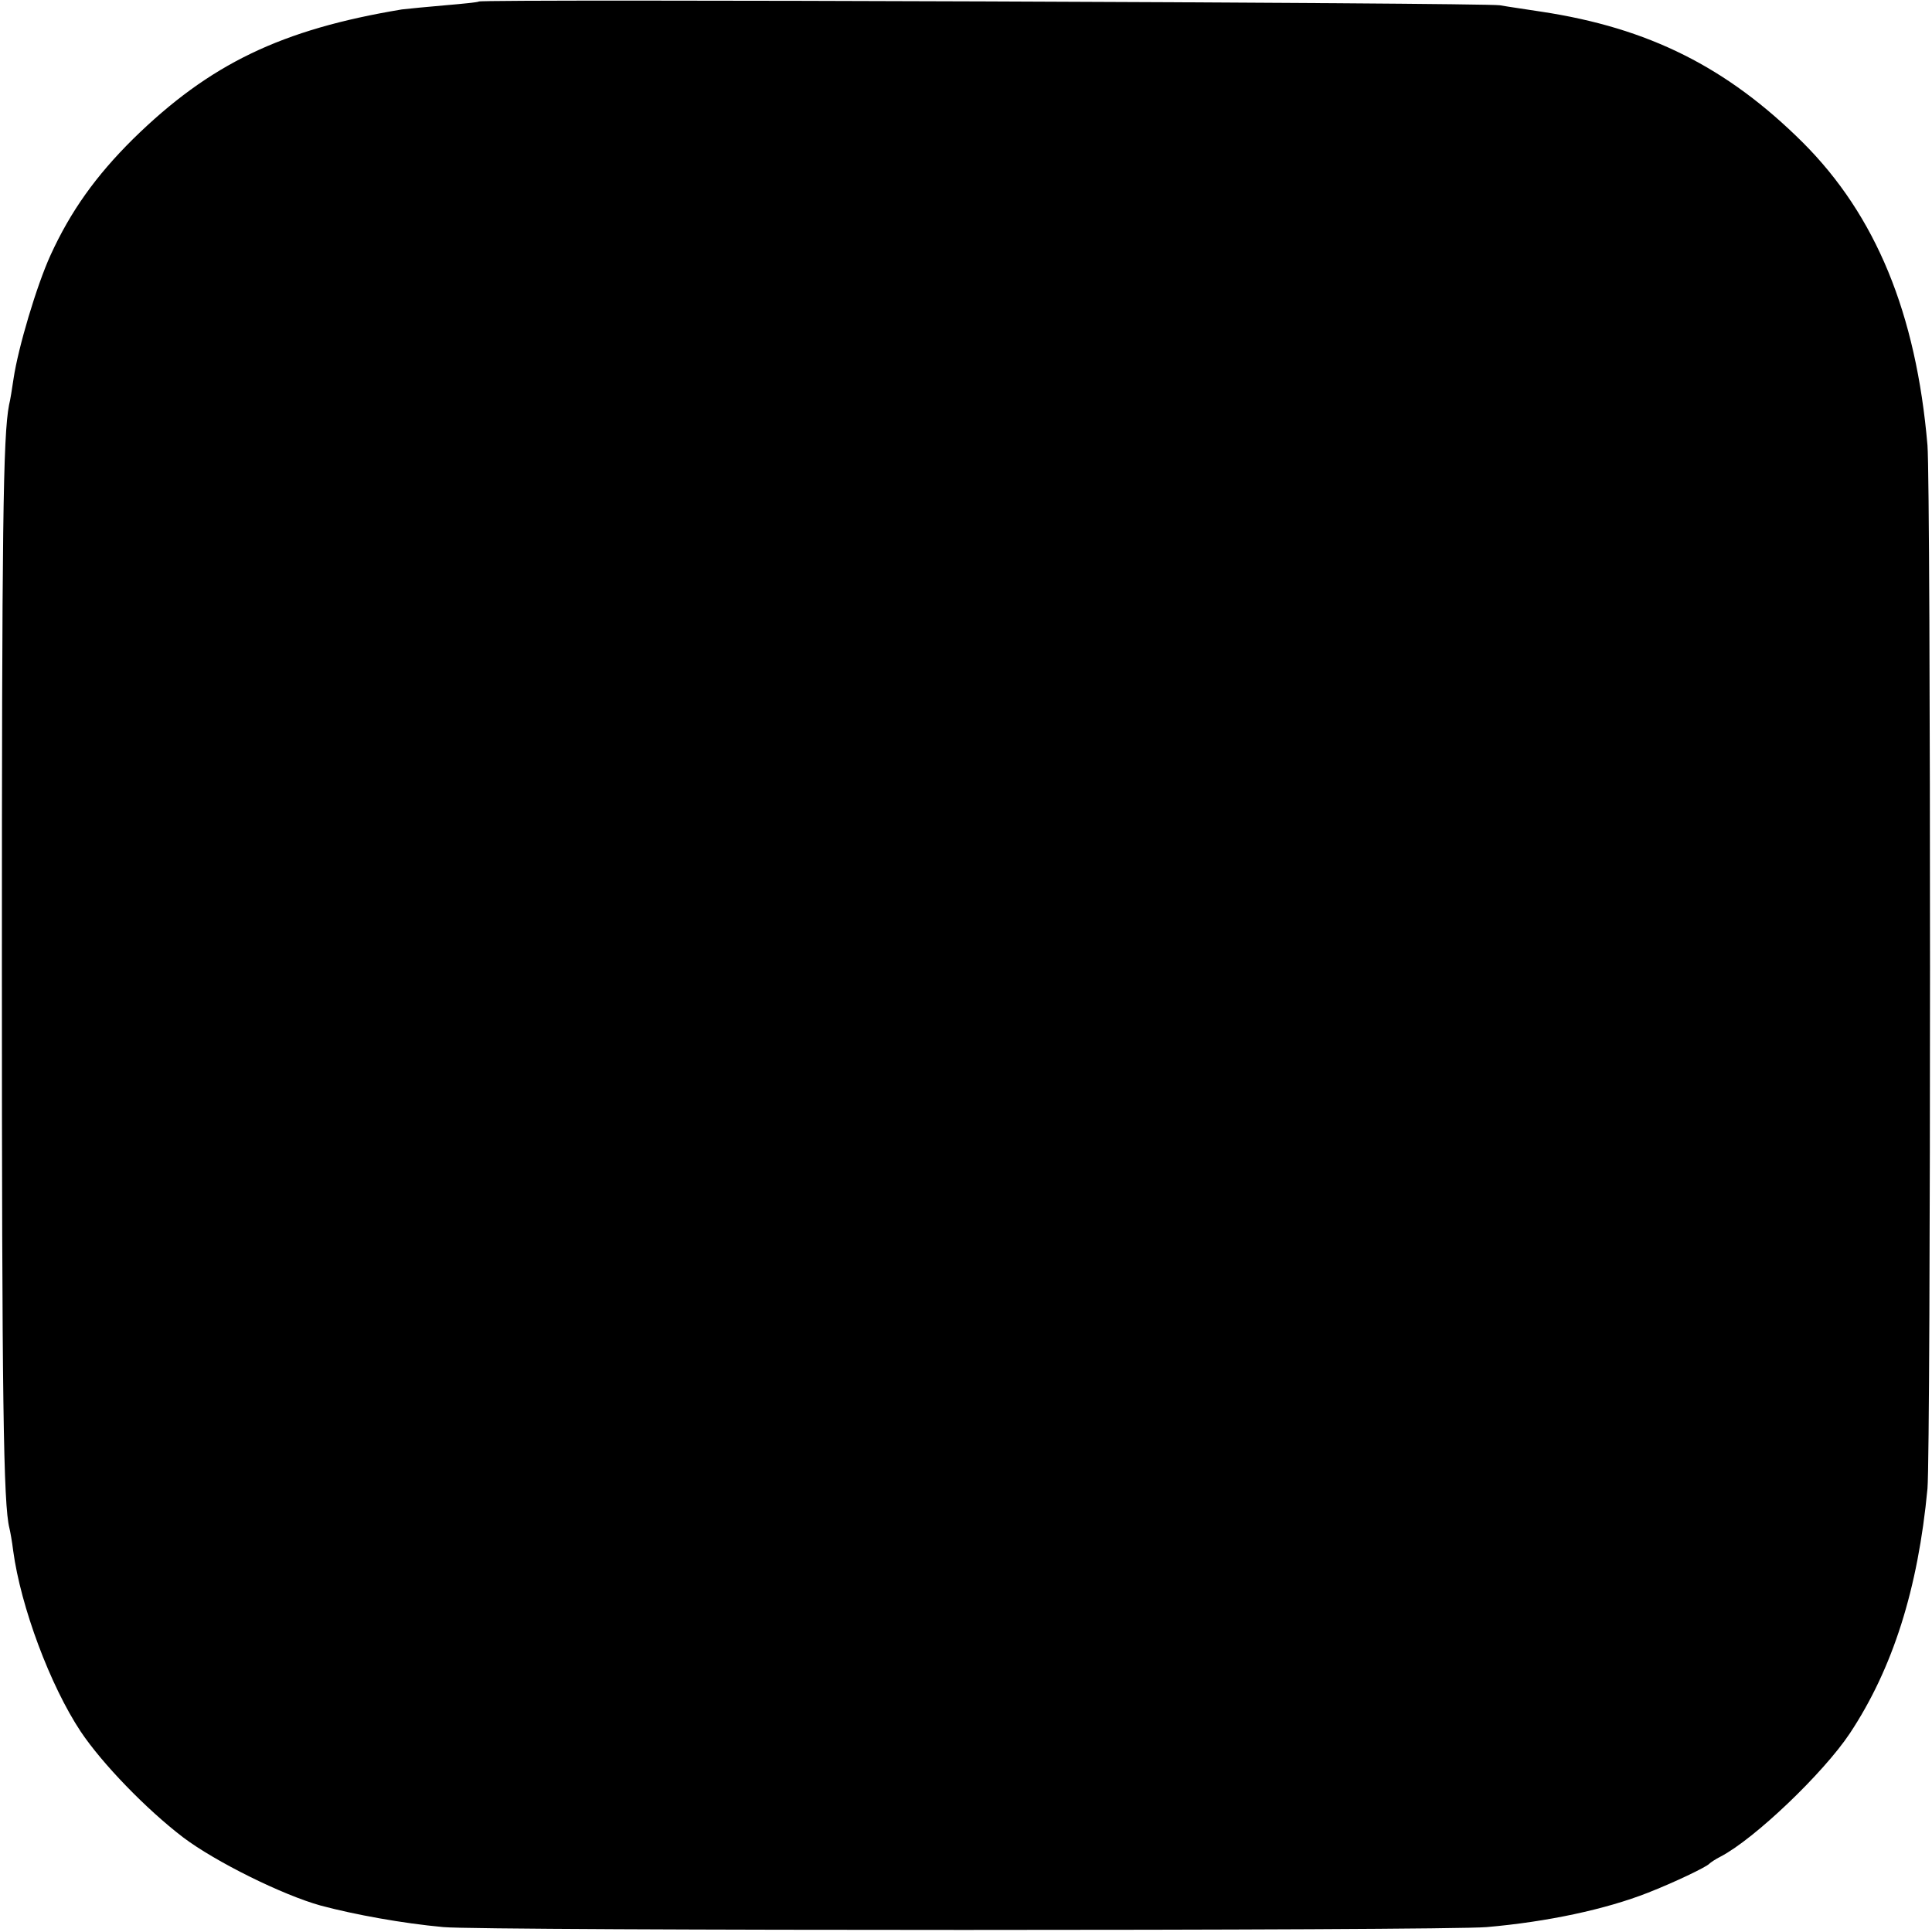
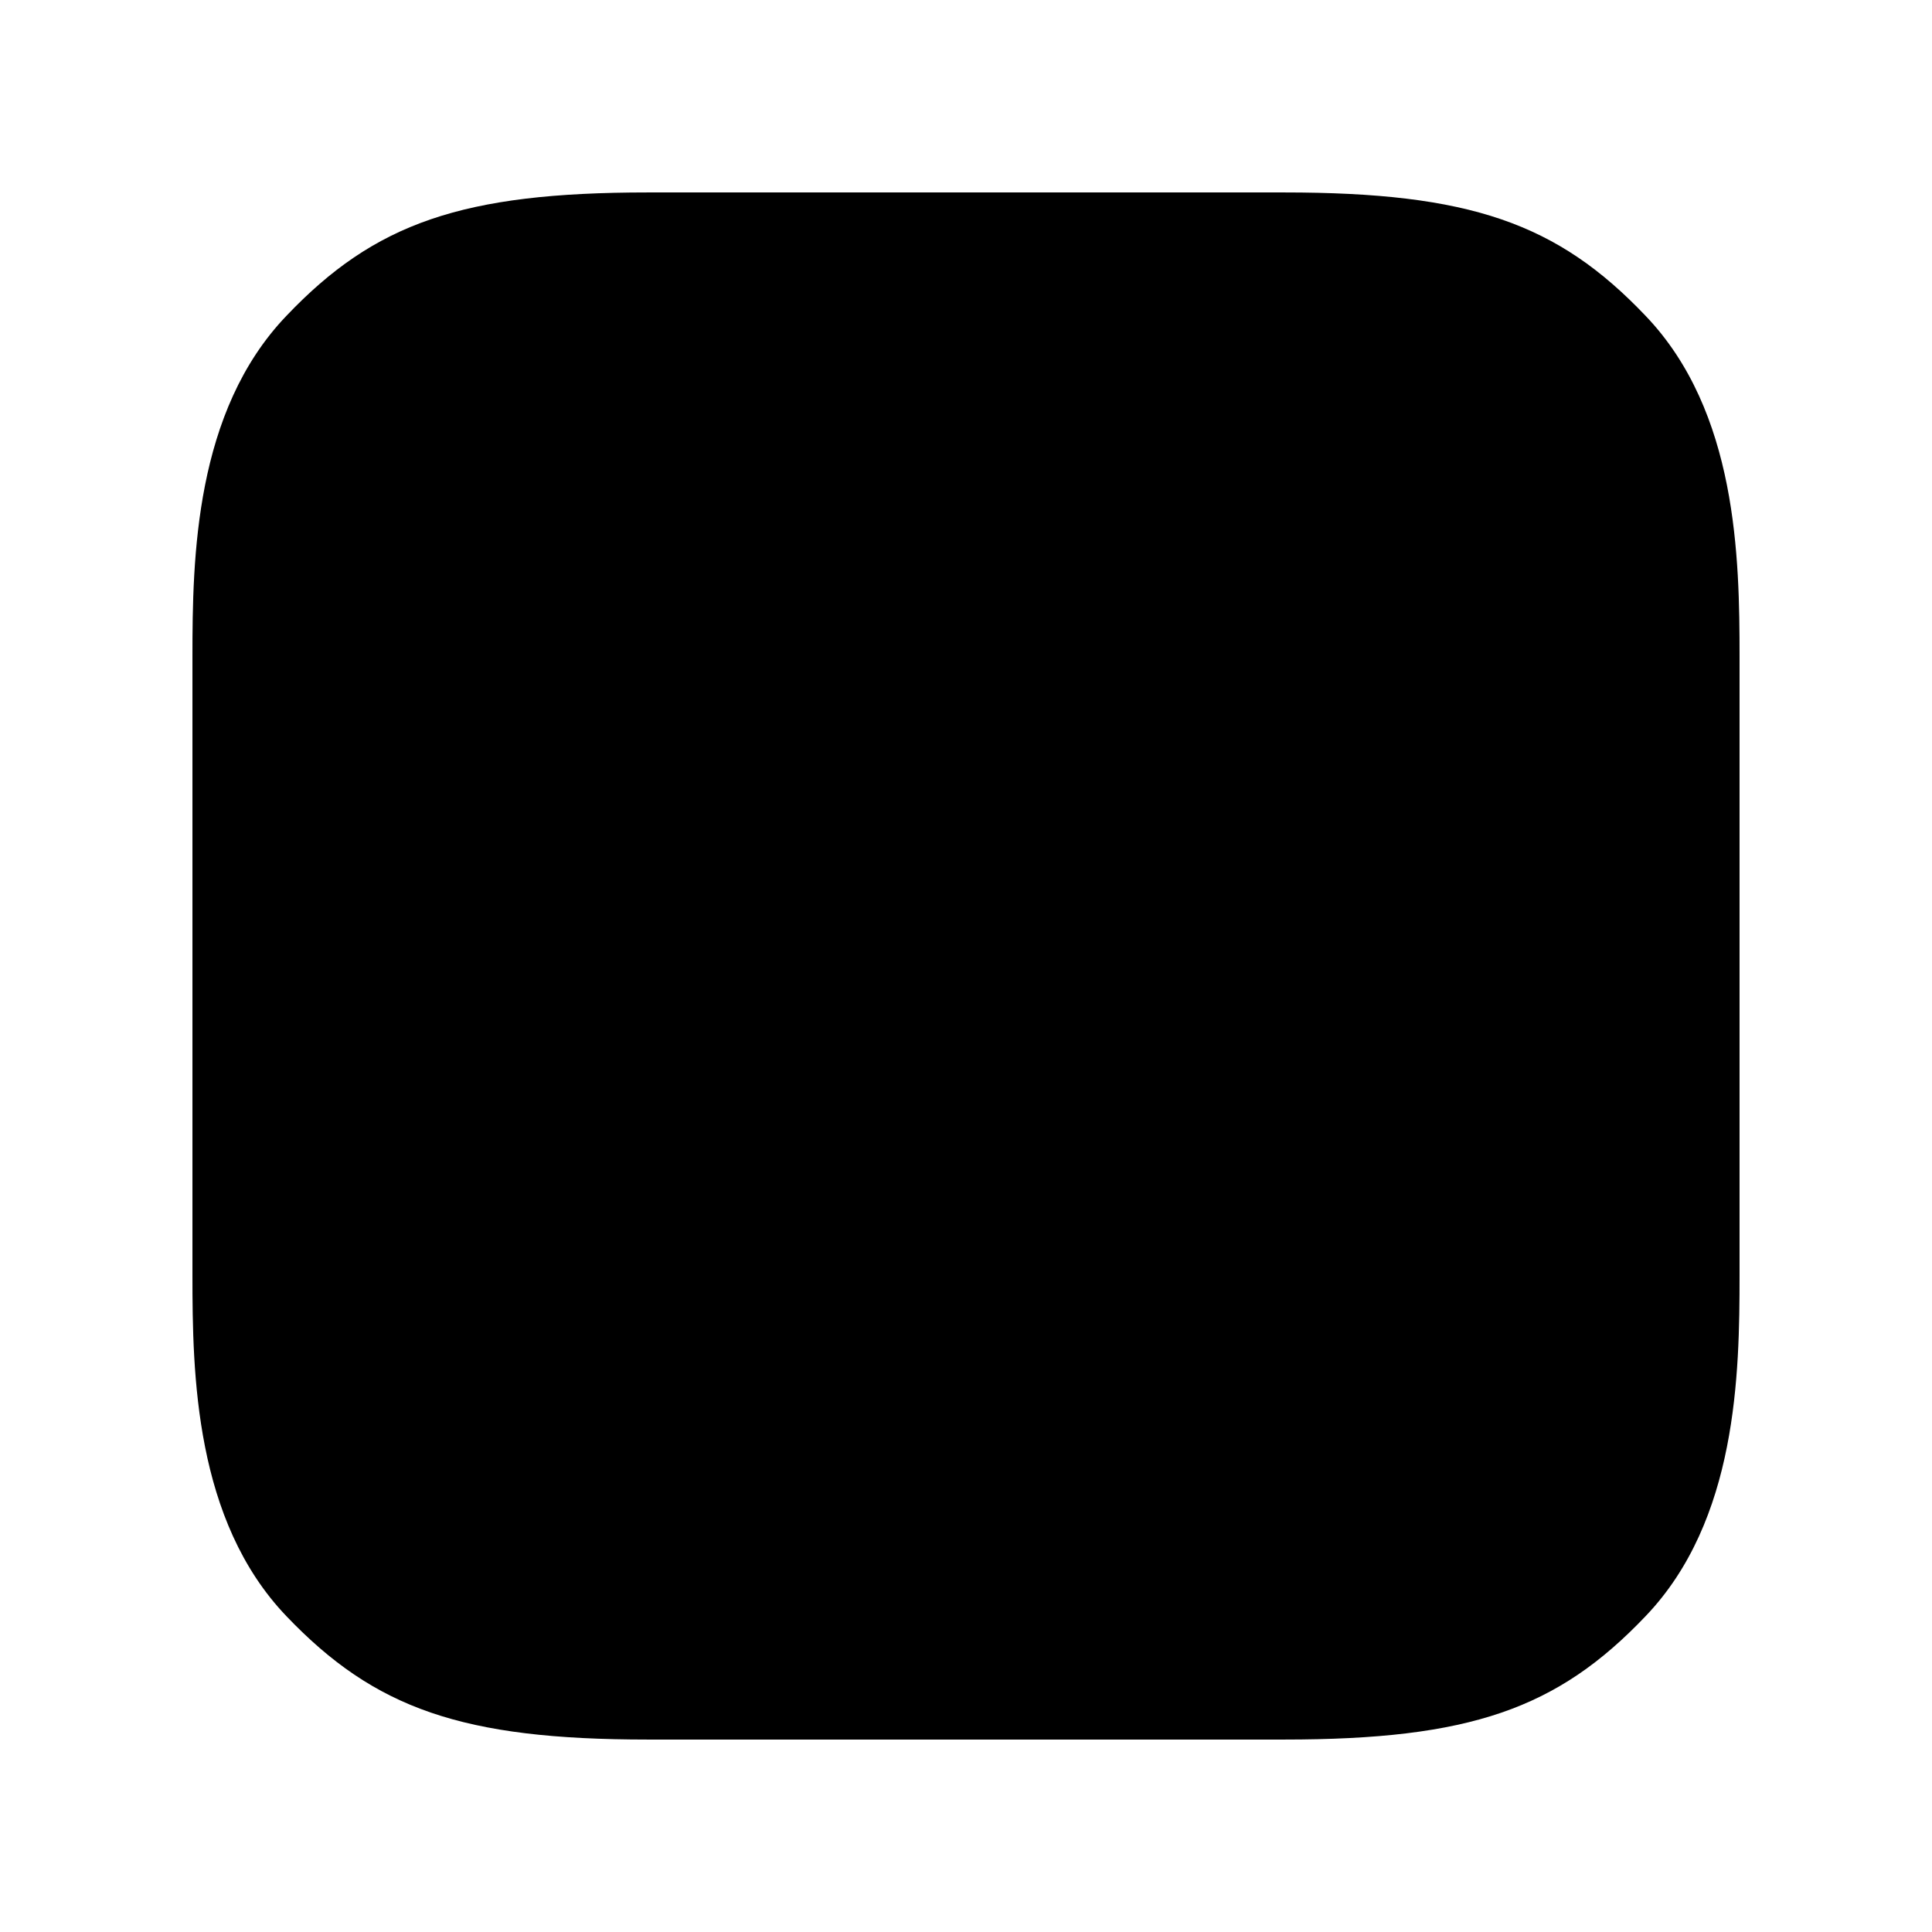
- <svg xmlns="http://www.w3.org/2000/svg" version="1.0" width="512pt" height="512pt" viewBox="0 0 512 512" preserveAspectRatio="xMidYMid meet">
-   <g transform="translate(0,512) scale(0.1,-0.1)" fill="#000000" stroke="none">
-     <path d="M1269 5116 c-2 -2 -42 -6 -89 -10 -47 -4 -98 -9 -115 -11 -319 -53 -509 -144 -712 -343 -99 -98 -166 -192 -219 -308 -37 -81 -86 -246 -98 -327 -4 -27 -9 -59 -12 -70 -16 -82 -19 -328 -19 -1492 0 -1150 4 -1423 20 -1485 2 -8 7 -35 10 -60 20 -148 98 -357 179 -479 57 -85 173 -205 271 -280 86 -65 264 -153 365 -181 90 -24 216 -47 325 -57 103 -10 2652 -10 2765 0 161 14 315 47 427 91 69 27 155 68 163 77 3 3 16 12 30 19 90 47 272 221 342 326 114 172 181 383 206 649 9 104 9 2653 0 2765 -30 350 -137 609 -330 802 -201 200 -409 304 -693 347 -38 6 -88 13 -110 17 -40 7 -2698 17 -2706 10z" />
+ <svg xmlns="http://www.w3.org/2000/svg" version="1.1" id="Layer_1" x="0px" y="0px" viewBox="0 0 512 512" style="enable-background:new 0 0 512 512;" xml:space="preserve">
+   <style type="text/css">
+ 	.st0{fill-rule:evenodd;clip-rule:evenodd;}
+ </style>
+   <g id="Symbols">
+     <g>
+       <g id="guylepage-bug-icon-rounded">
+         <g>
+           <path id="Fill-1" class="st0" d="M461,174c0-26.1-0.6-64.9-24.9-90.3C412.7,59.1,389.5,51,340.3,51H171.7      c-49.2,0-72.4,8.1-95.8,32.7C51.6,109.1,51,147.9,51,174V338c0,26.1,0.6,64.9,24.9,90.3c23.4,24.5,46.6,32.7,95.8,32.7h168.6      c49.2,0,72.4-8.1,95.8-32.7c24.3-25.4,24.9-64.2,24.9-90.3V174z" />
+         </g>
+       </g>
+     </g>
  </g>
</svg>
